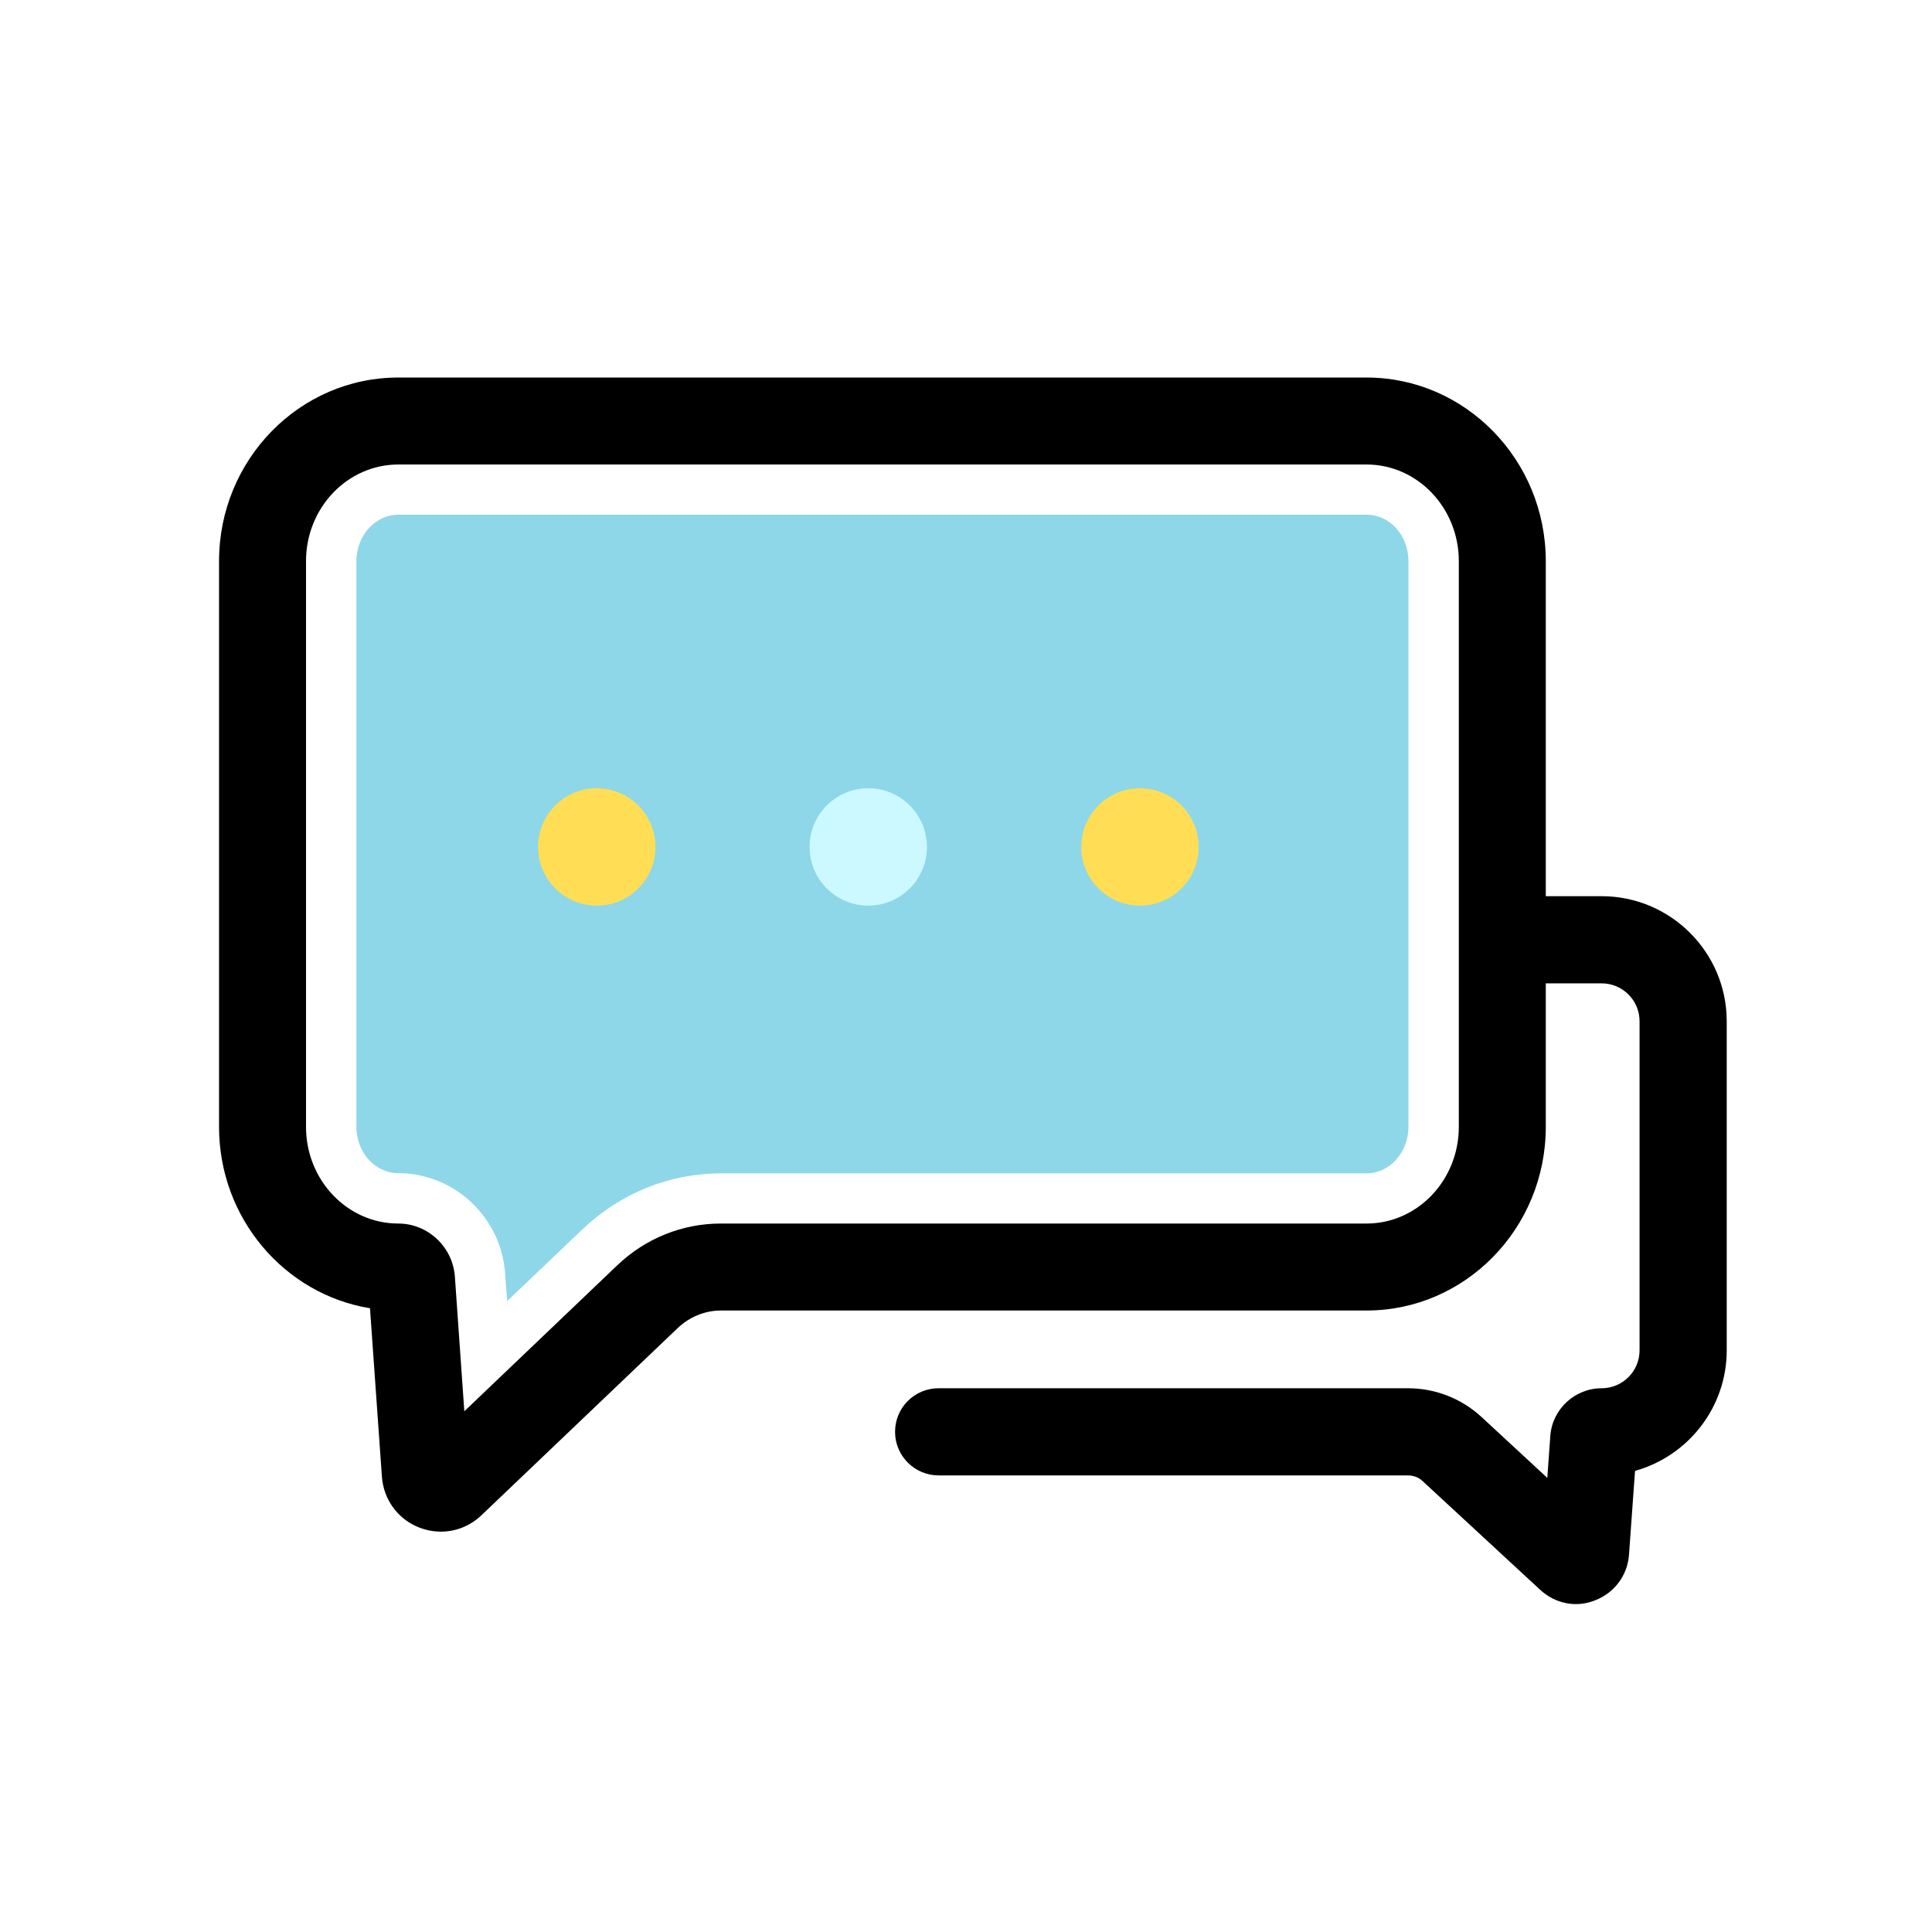
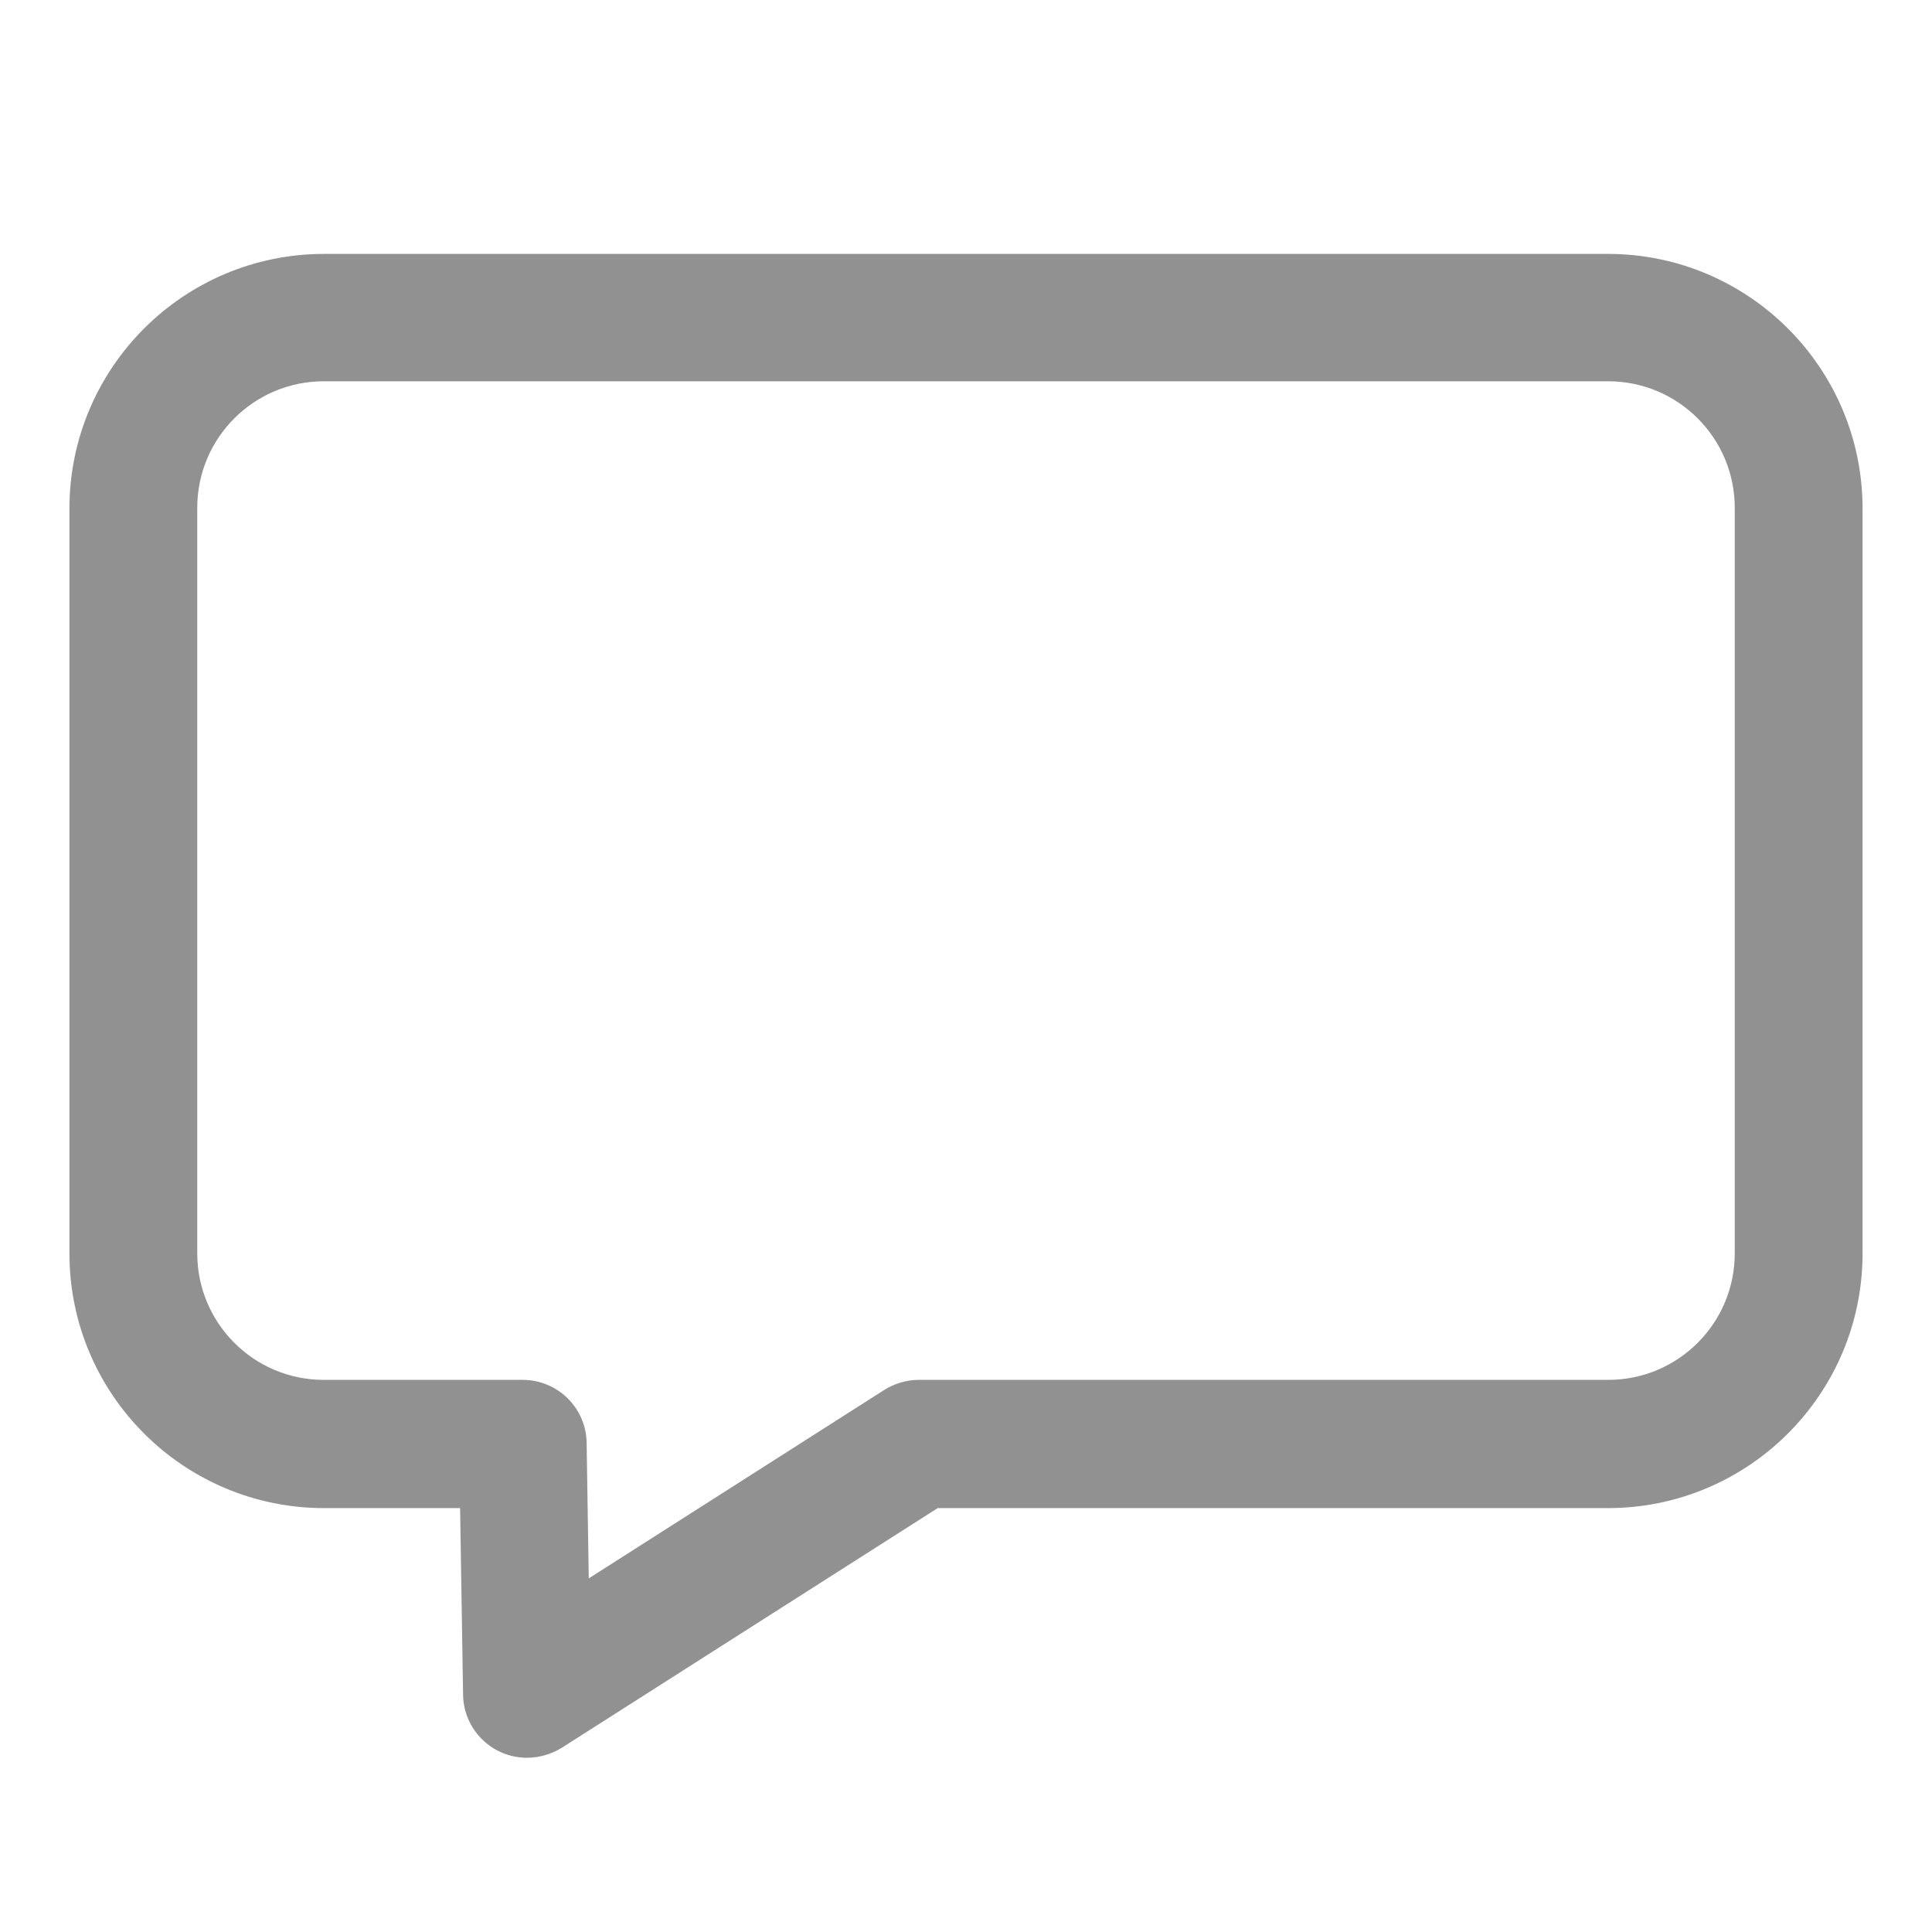
- <svg xmlns="http://www.w3.org/2000/svg" t="1638336719472" class="icon" viewBox="0 0 1024 1024" version="1.1" p-id="5160" width="200" height="200">
+ <svg xmlns="http://www.w3.org/2000/svg" t="1640846200476" class="icon" viewBox="0 0 1024 1024" version="1.1" p-id="4760" width="200" height="200">
  <defs>
    <style type="text/css" />
  </defs>
-   <path d="M233.7 811.8c-3.8 0-7.6-0.7-11.3-2.1-11.5-4.4-19.2-14.9-20-27.3l-6.3-89c-45.3-7.4-80-47.7-80-96.1V297.4c0-53.7 42.6-97.3 95-97.3h513.2c52.4 0 95 43.7 95 97.3v299.9c0 53.7-42.6 97.3-95 97.3H382.2c-8.5 0-16.7 3.3-23.1 9.4l-103.9 99.1c-6 5.7-13.6 8.7-21.5 8.7z m-22.6-565.6c-27 0-48.9 23-48.9 51.2v299.9c0 28.2 21.9 51.2 48.9 51.2 15.7 0 28.9 12.4 30 28.2l5 71.3 81.1-77.4c15-14.3 34.5-22.1 54.9-22.1h342.2c27 0 48.9-23 48.9-51.2V297.4c0-28.2-21.9-51.2-48.9-51.2H211.1z" p-id="5161" />
-   <path d="M835.3 850.2c-6.9 0-13.6-2.6-18.9-7.5L754 785c-2.1-2-4.9-3-7.8-3H497.5c-12.7 0-23.1-10.3-23.1-23.1s10.3-23.1 23.1-23.1h248.7c14.5 0 28.4 5.4 39.1 15.3l34.8 32.2 1.6-22.2c1-14.2 13-25.3 27.2-25.3 11.1 0 20.1-9 20.1-20.1V541.3c0-11.1-9-20.1-20.1-20.1h-42.8c-12.7 0-23.1-10.3-23.1-23.1s10.3-23.1 23.1-23.1h42.8c36.5 0 66.3 29.7 66.3 66.3v174.4c0 30.4-20.6 56.1-48.6 63.9l-3.2 44.5c-0.8 10.8-7.6 20-17.7 24-3.4 1.4-6.9 2.1-10.4 2.1z" p-id="5162" />
-   <path d="M267.7 674.8c-2.1-29.7-27-53-56.6-53-12.3 0-22.2-11-22.2-24.6V297.4c0-13.5 10-24.6 22.2-24.6h513.2c12.3 0 22.2 11 22.2 24.6v299.9c0 13.5-10 24.6-22.2 24.6H382.2c-27.3 0-53.3 10.5-73.3 29.5l-40.1 38.2-1.1-14.8z" fill="#8ED7E8" p-id="5163" />
-   <path d="M316.3 448.9m-31.1 0a31.1 31.1 0 1 0 62.2 0 31.1 31.1 0 1 0-62.2 0Z" fill="#FFDE55" p-id="5164" />
-   <path d="M460.2 448.9m-31.1 0a31.1 31.1 0 1 0 62.2 0 31.1 31.1 0 1 0-62.2 0Z" fill="#CCF8FF" p-id="5165" />
-   <path d="M604.2 448.9m-31.1 0a31.1 31.1 0 1 0 62.2 0 31.1 31.1 0 1 0-62.2 0Z" fill="#FFDE55" p-id="5166" />
+   <path d="M279.314 931.648a33.87 33.87 0 0 1-33.87-33.418l-1.581-98.9H171.607a135.028 135.028 0 0 1-134.802-134.802v-395.149A135.028 135.028 0 0 1 171.607 134.576h680.785a135.028 135.028 0 0 1 134.802 134.802v395.149a135.028 135.028 0 0 1-134.802 134.802H496.984l-199.381 127.125c-5.645 3.387-11.967 5.193-18.29 5.193zM171.607 202.09a67.062 67.062 0 0 0-67.062 67.062v395.149a67.062 67.062 0 0 0 67.062 67.062h105.448c18.516 0 33.644 14.903 33.87 33.418l1.129 71.804 156.479-99.803c5.419-3.387 11.742-5.419 18.29-5.419h365.569a67.062 67.062 0 0 0 67.062-67.062v-395.149a67.062 67.062 0 0 0-67.062-67.062H171.607z" fill="#919191" p-id="4761" />
</svg>
